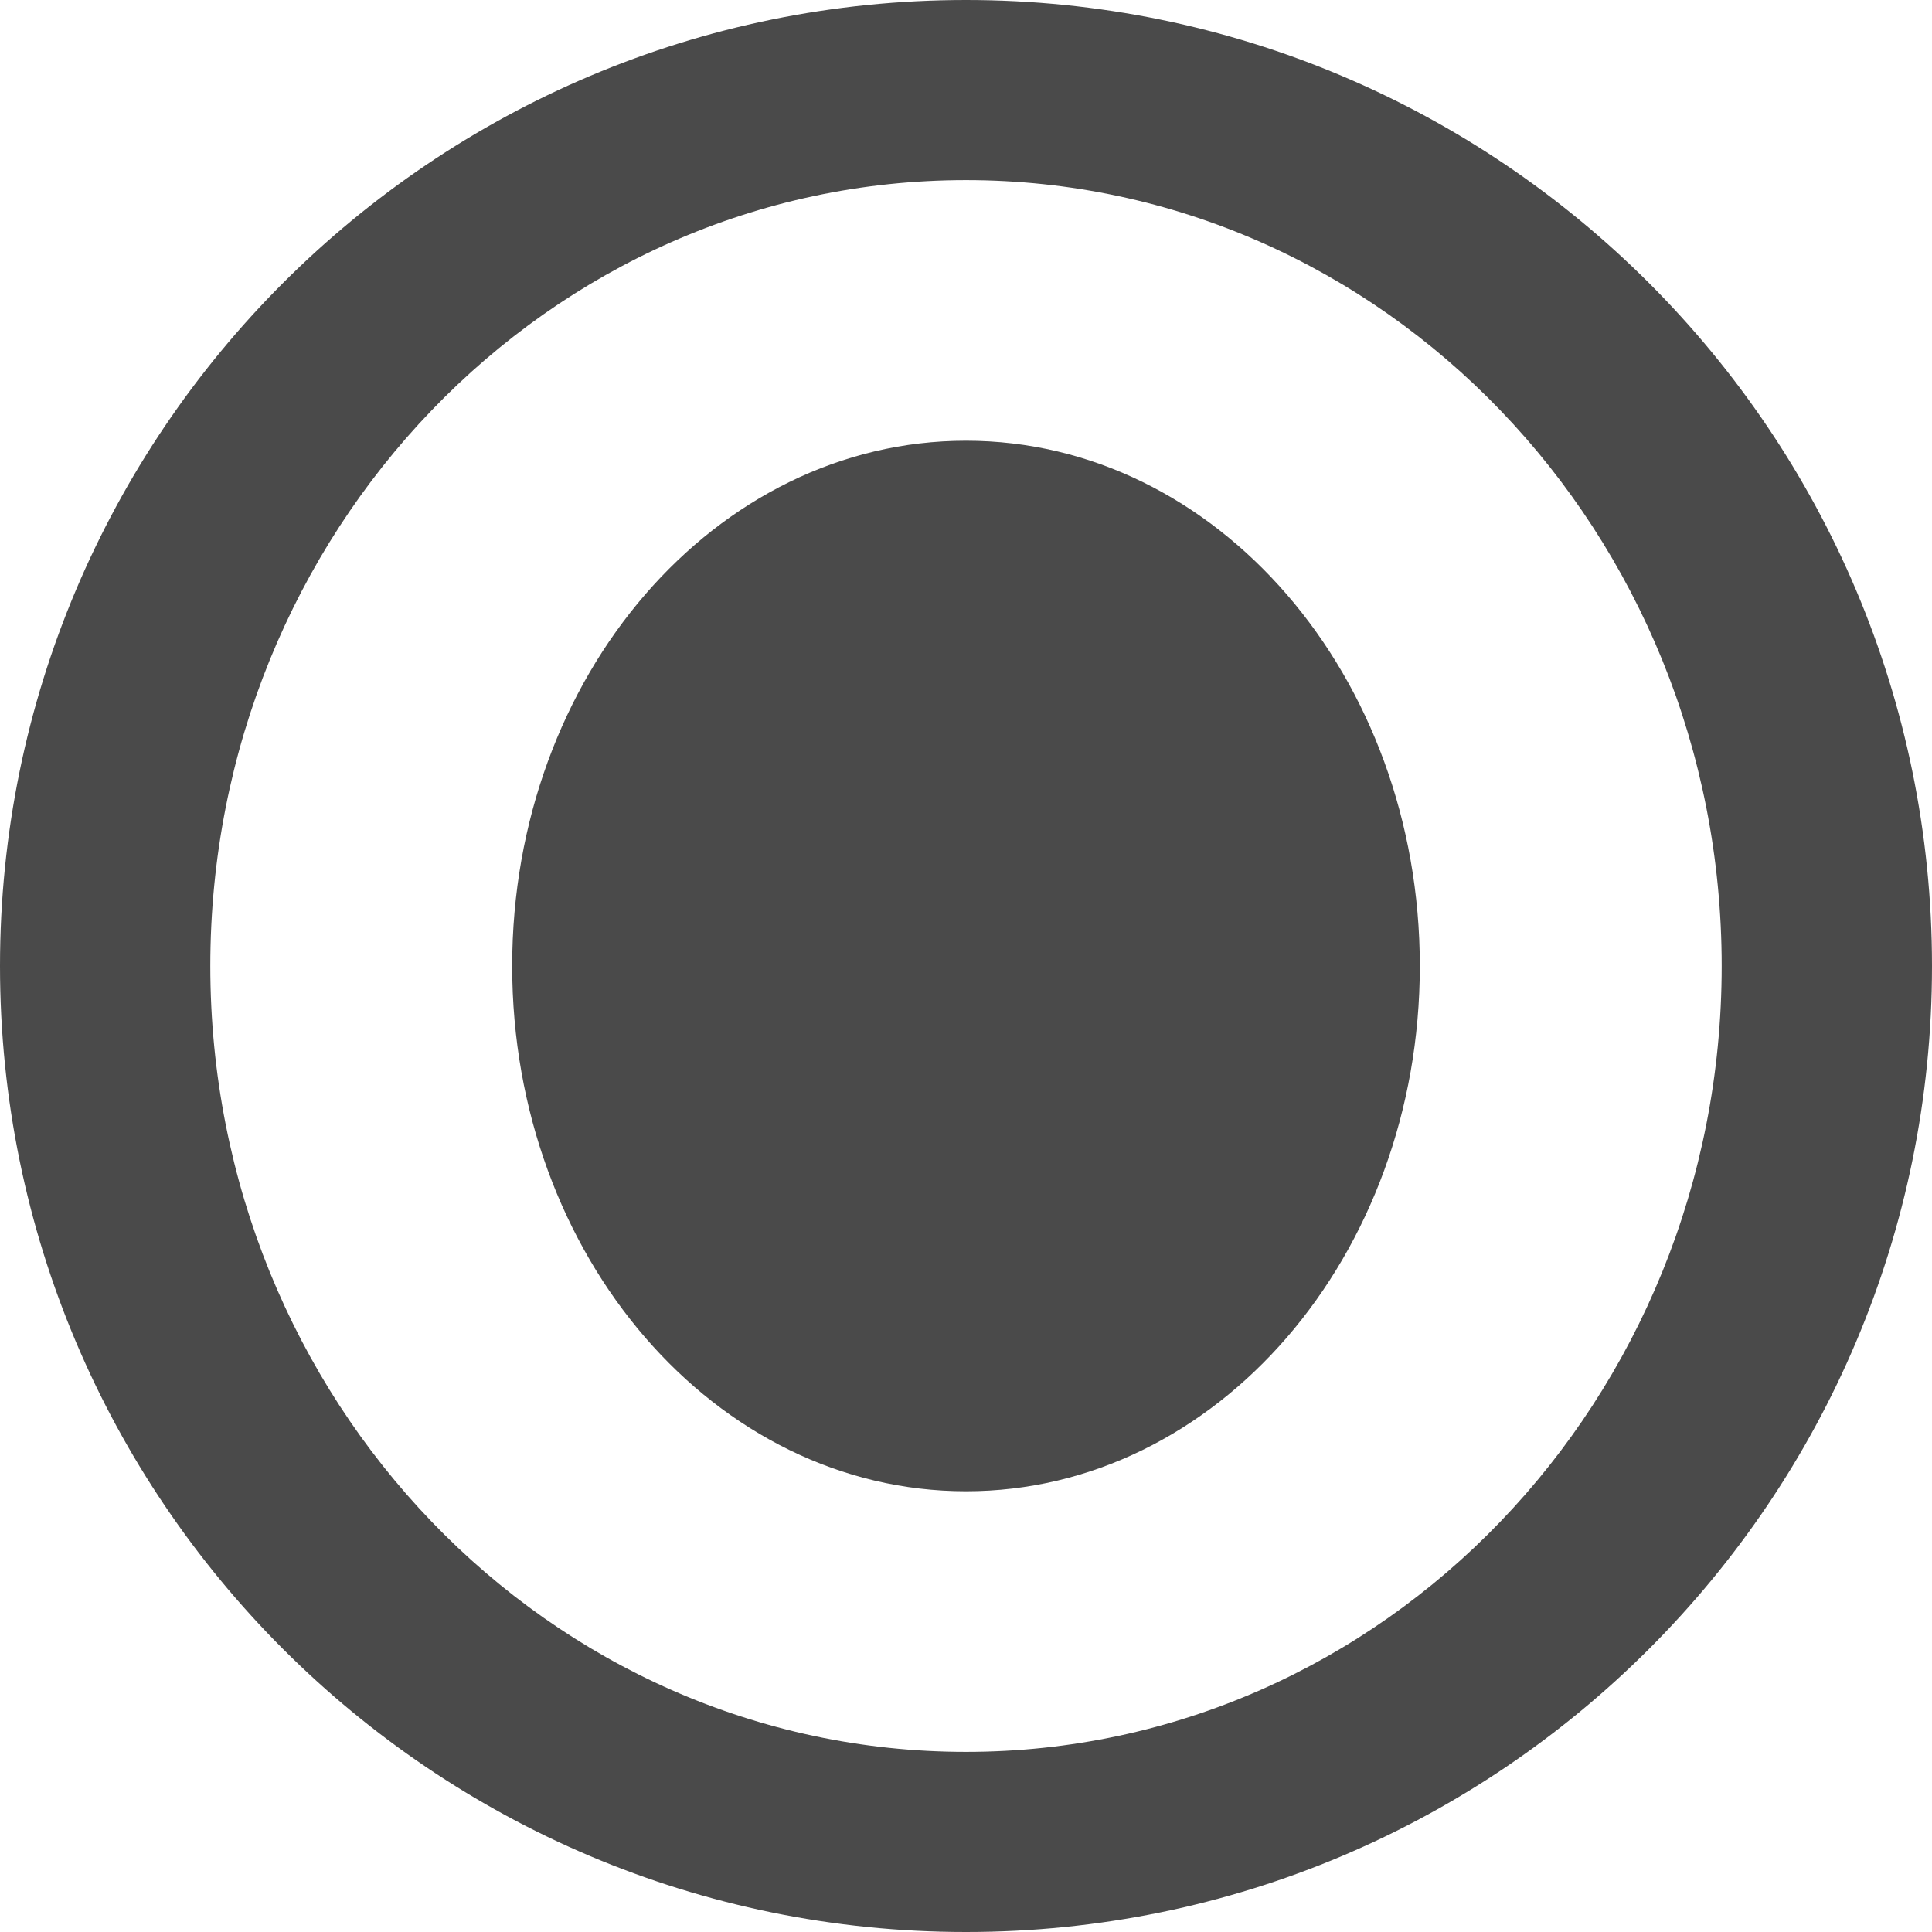
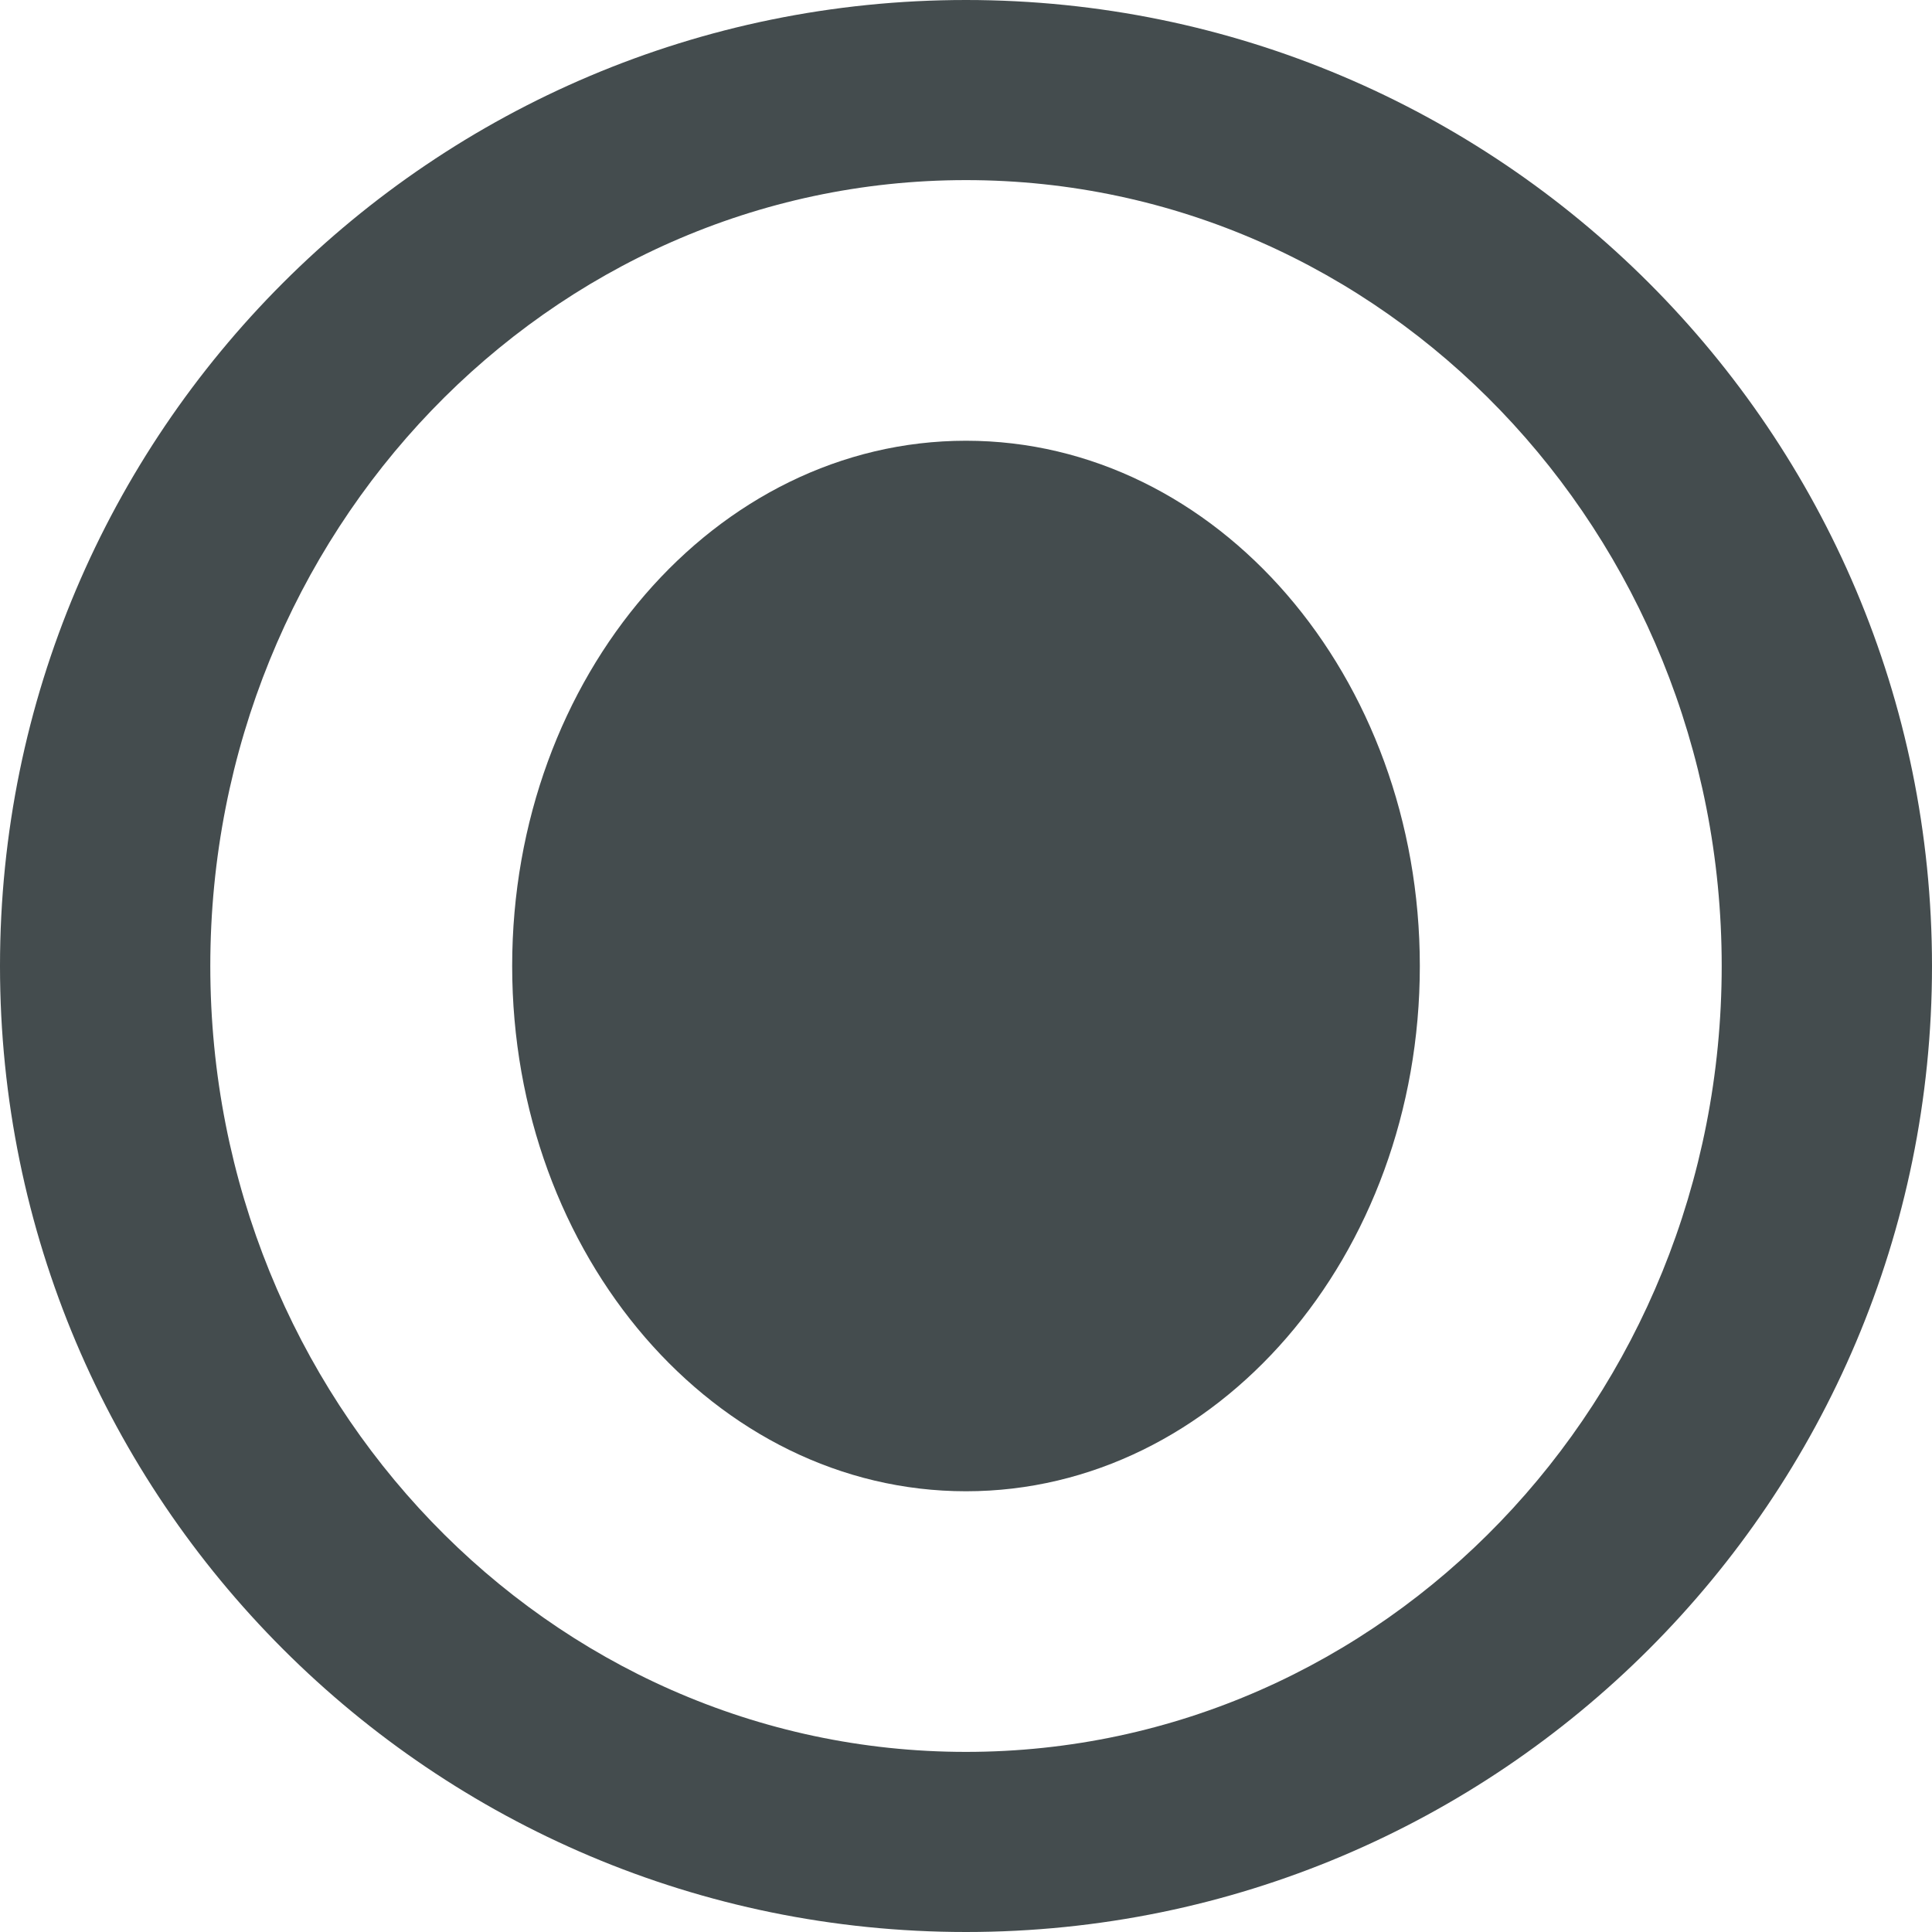
- <svg xmlns="http://www.w3.org/2000/svg" version="1.1" id="Layer_1" x="0px" y="0px" viewBox="0 0 192 192" style="enable-background:new 0 0 192 192;" xml:space="preserve">
-   <style type="text/css">
- 	.st0{fill:#4A4A4A;}
- </style>
-   <ellipse class="st0" cx="96" cy="96" rx="45.1" ry="52.2" />
-   <path class="st0" d="M96,0C43,0,0,43,0,96s43,96,96,96s96-43,96-96S149,0,96,0z M96,174.1c-41.5,0-75.1-35-75.1-78.1  S54.5,17.9,96,17.9s75.1,35,75.1,78.1S137.5,174.1,96,174.1z" />
+ <svg xmlns="http://www.w3.org/2000/svg" viewBox="76 2626 80 80">
+   <defs>
+     <style>
+       .cls-1 {
+         fill: #444c4e;
+       }
+     </style>
+   </defs>
+   <g id="logo-contempo" transform="translate(76 2626)">
+     <ellipse id="Ellipse_1" data-name="Ellipse 1" class="cls-1" cx="18.792" cy="21.75" rx="18.792" ry="21.75" transform="translate(21.208 18.25)" />
+     <path id="Path_1" data-name="Path 1" class="cls-1" d="M40,0A40,40,0,1,0,80,40,40.01,40.01,0,0,0,40,0Zm0,72.542C22.708,72.542,8.708,57.958,8.708,40S22.708,7.458,40,7.458,71.292,22.042,71.292,40,57.292,72.542,40,72.542Z" />
+   </g>
</svg>
